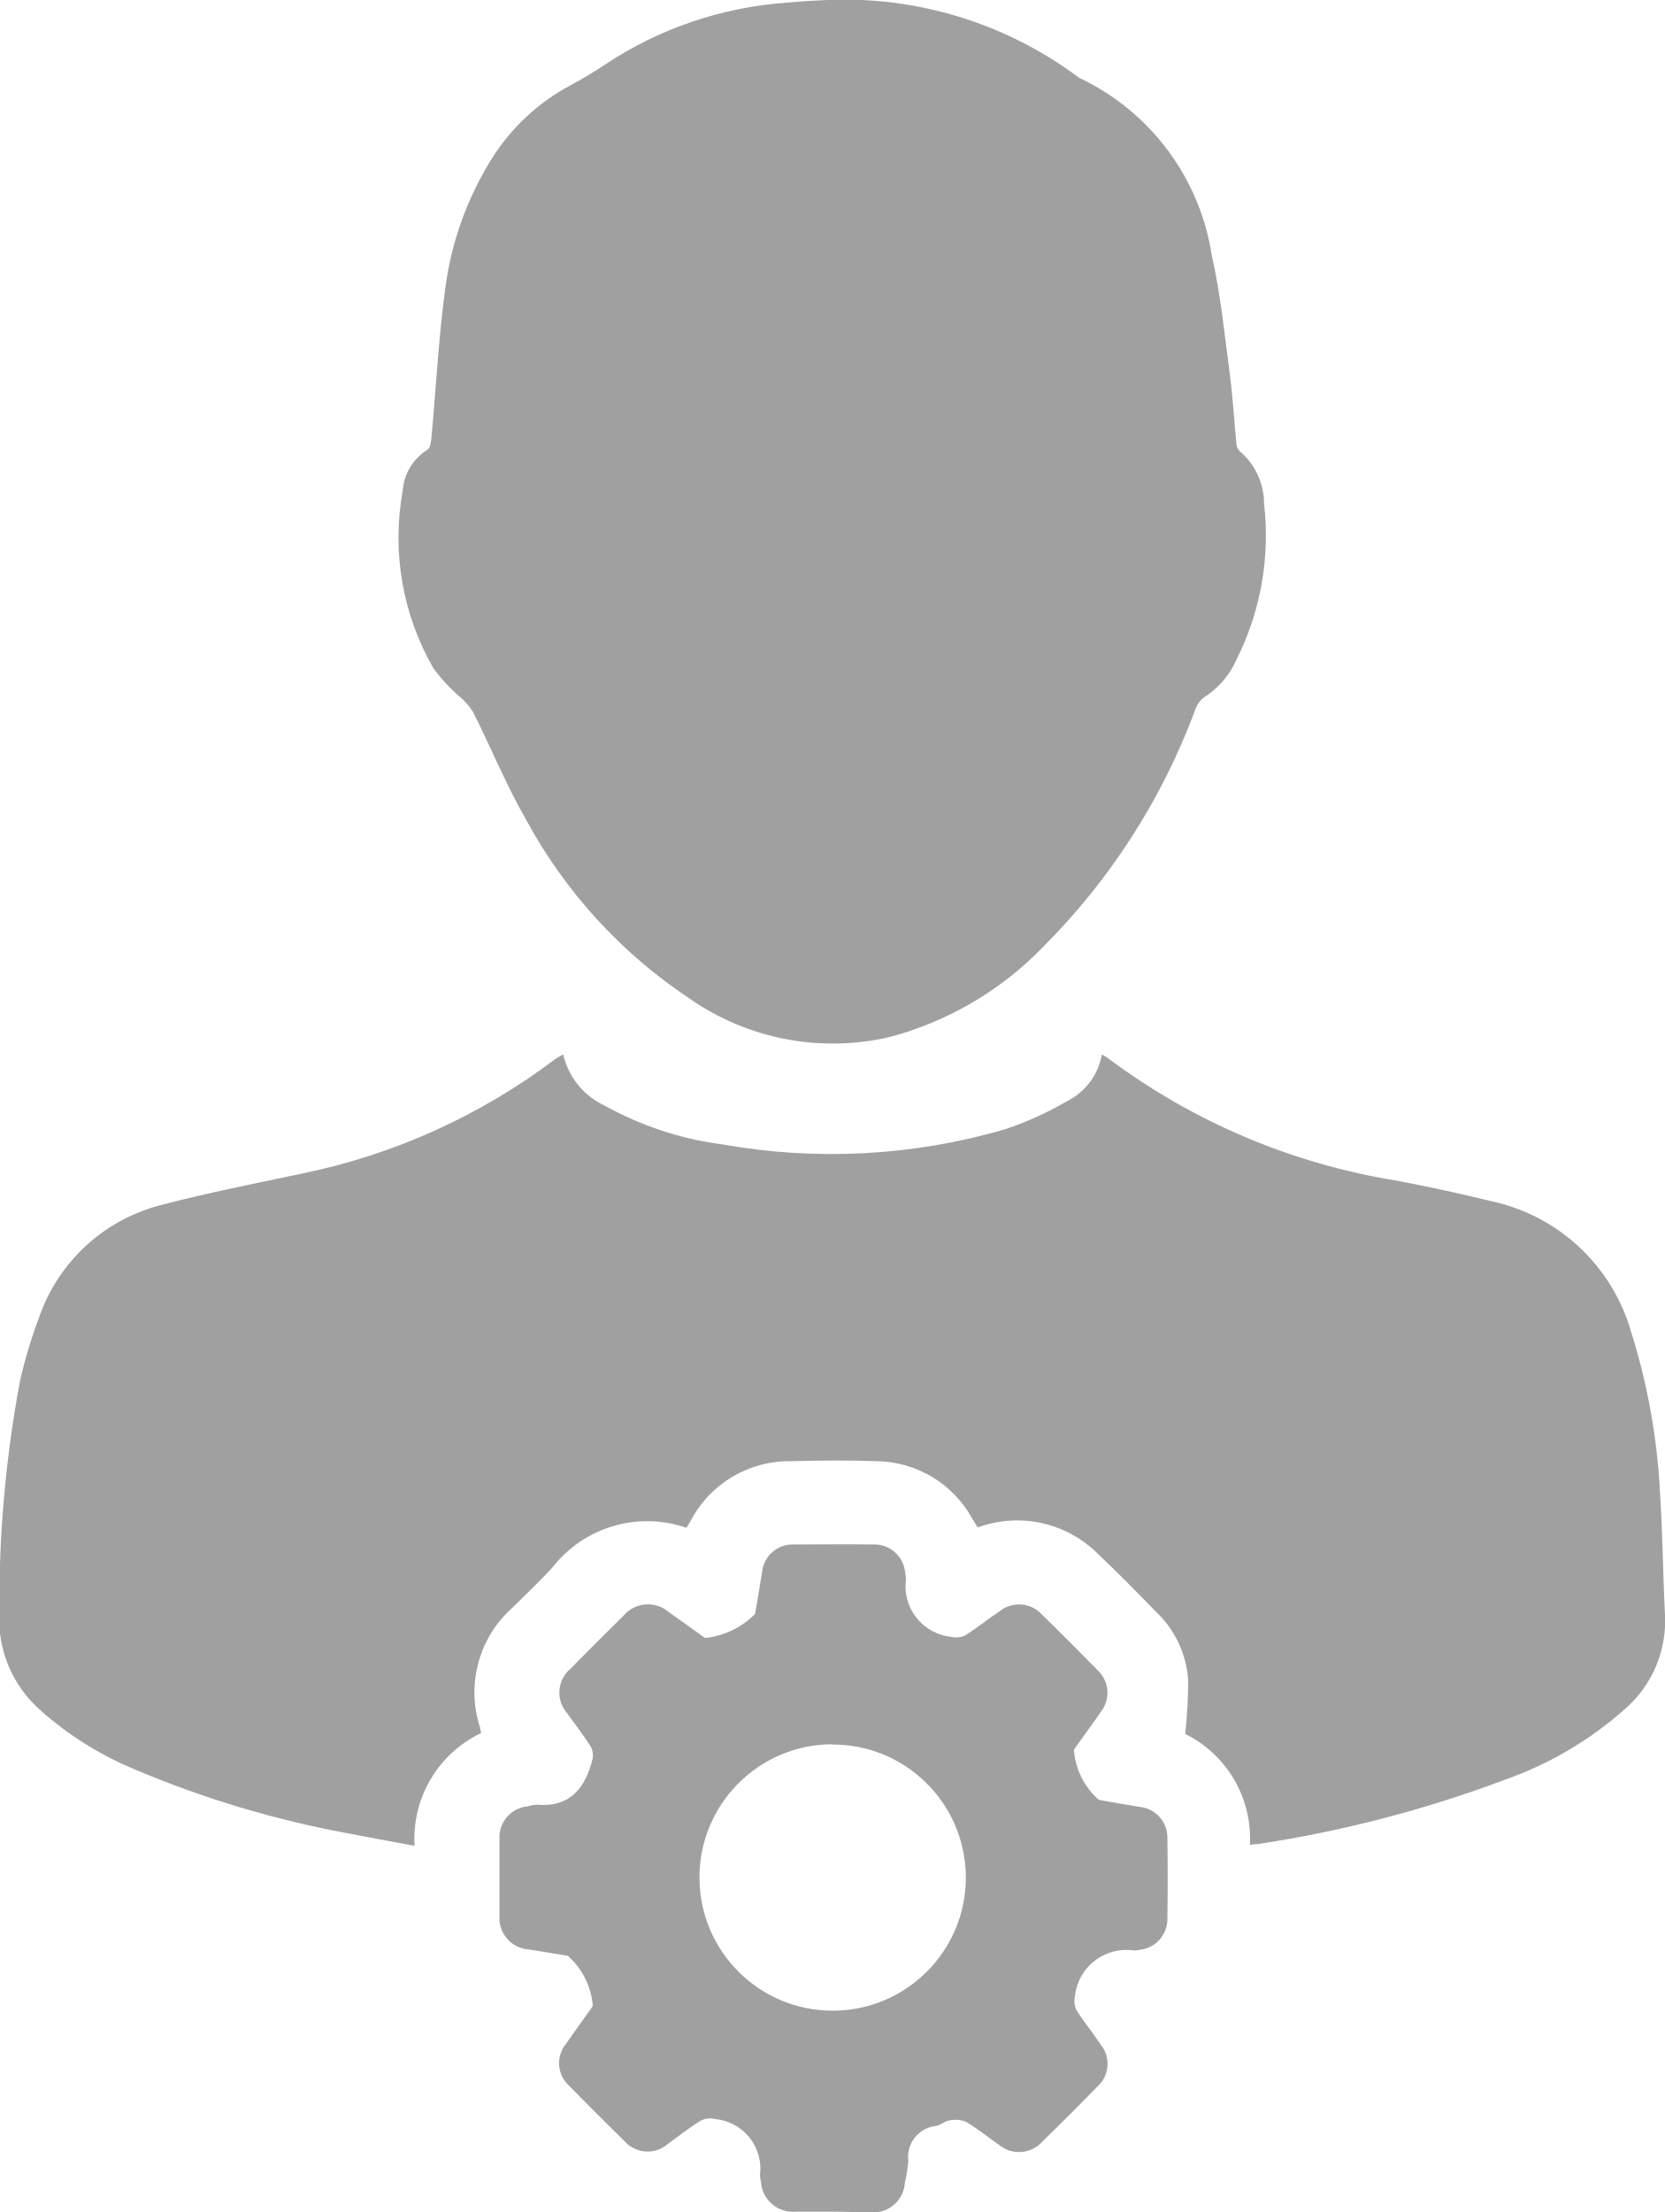
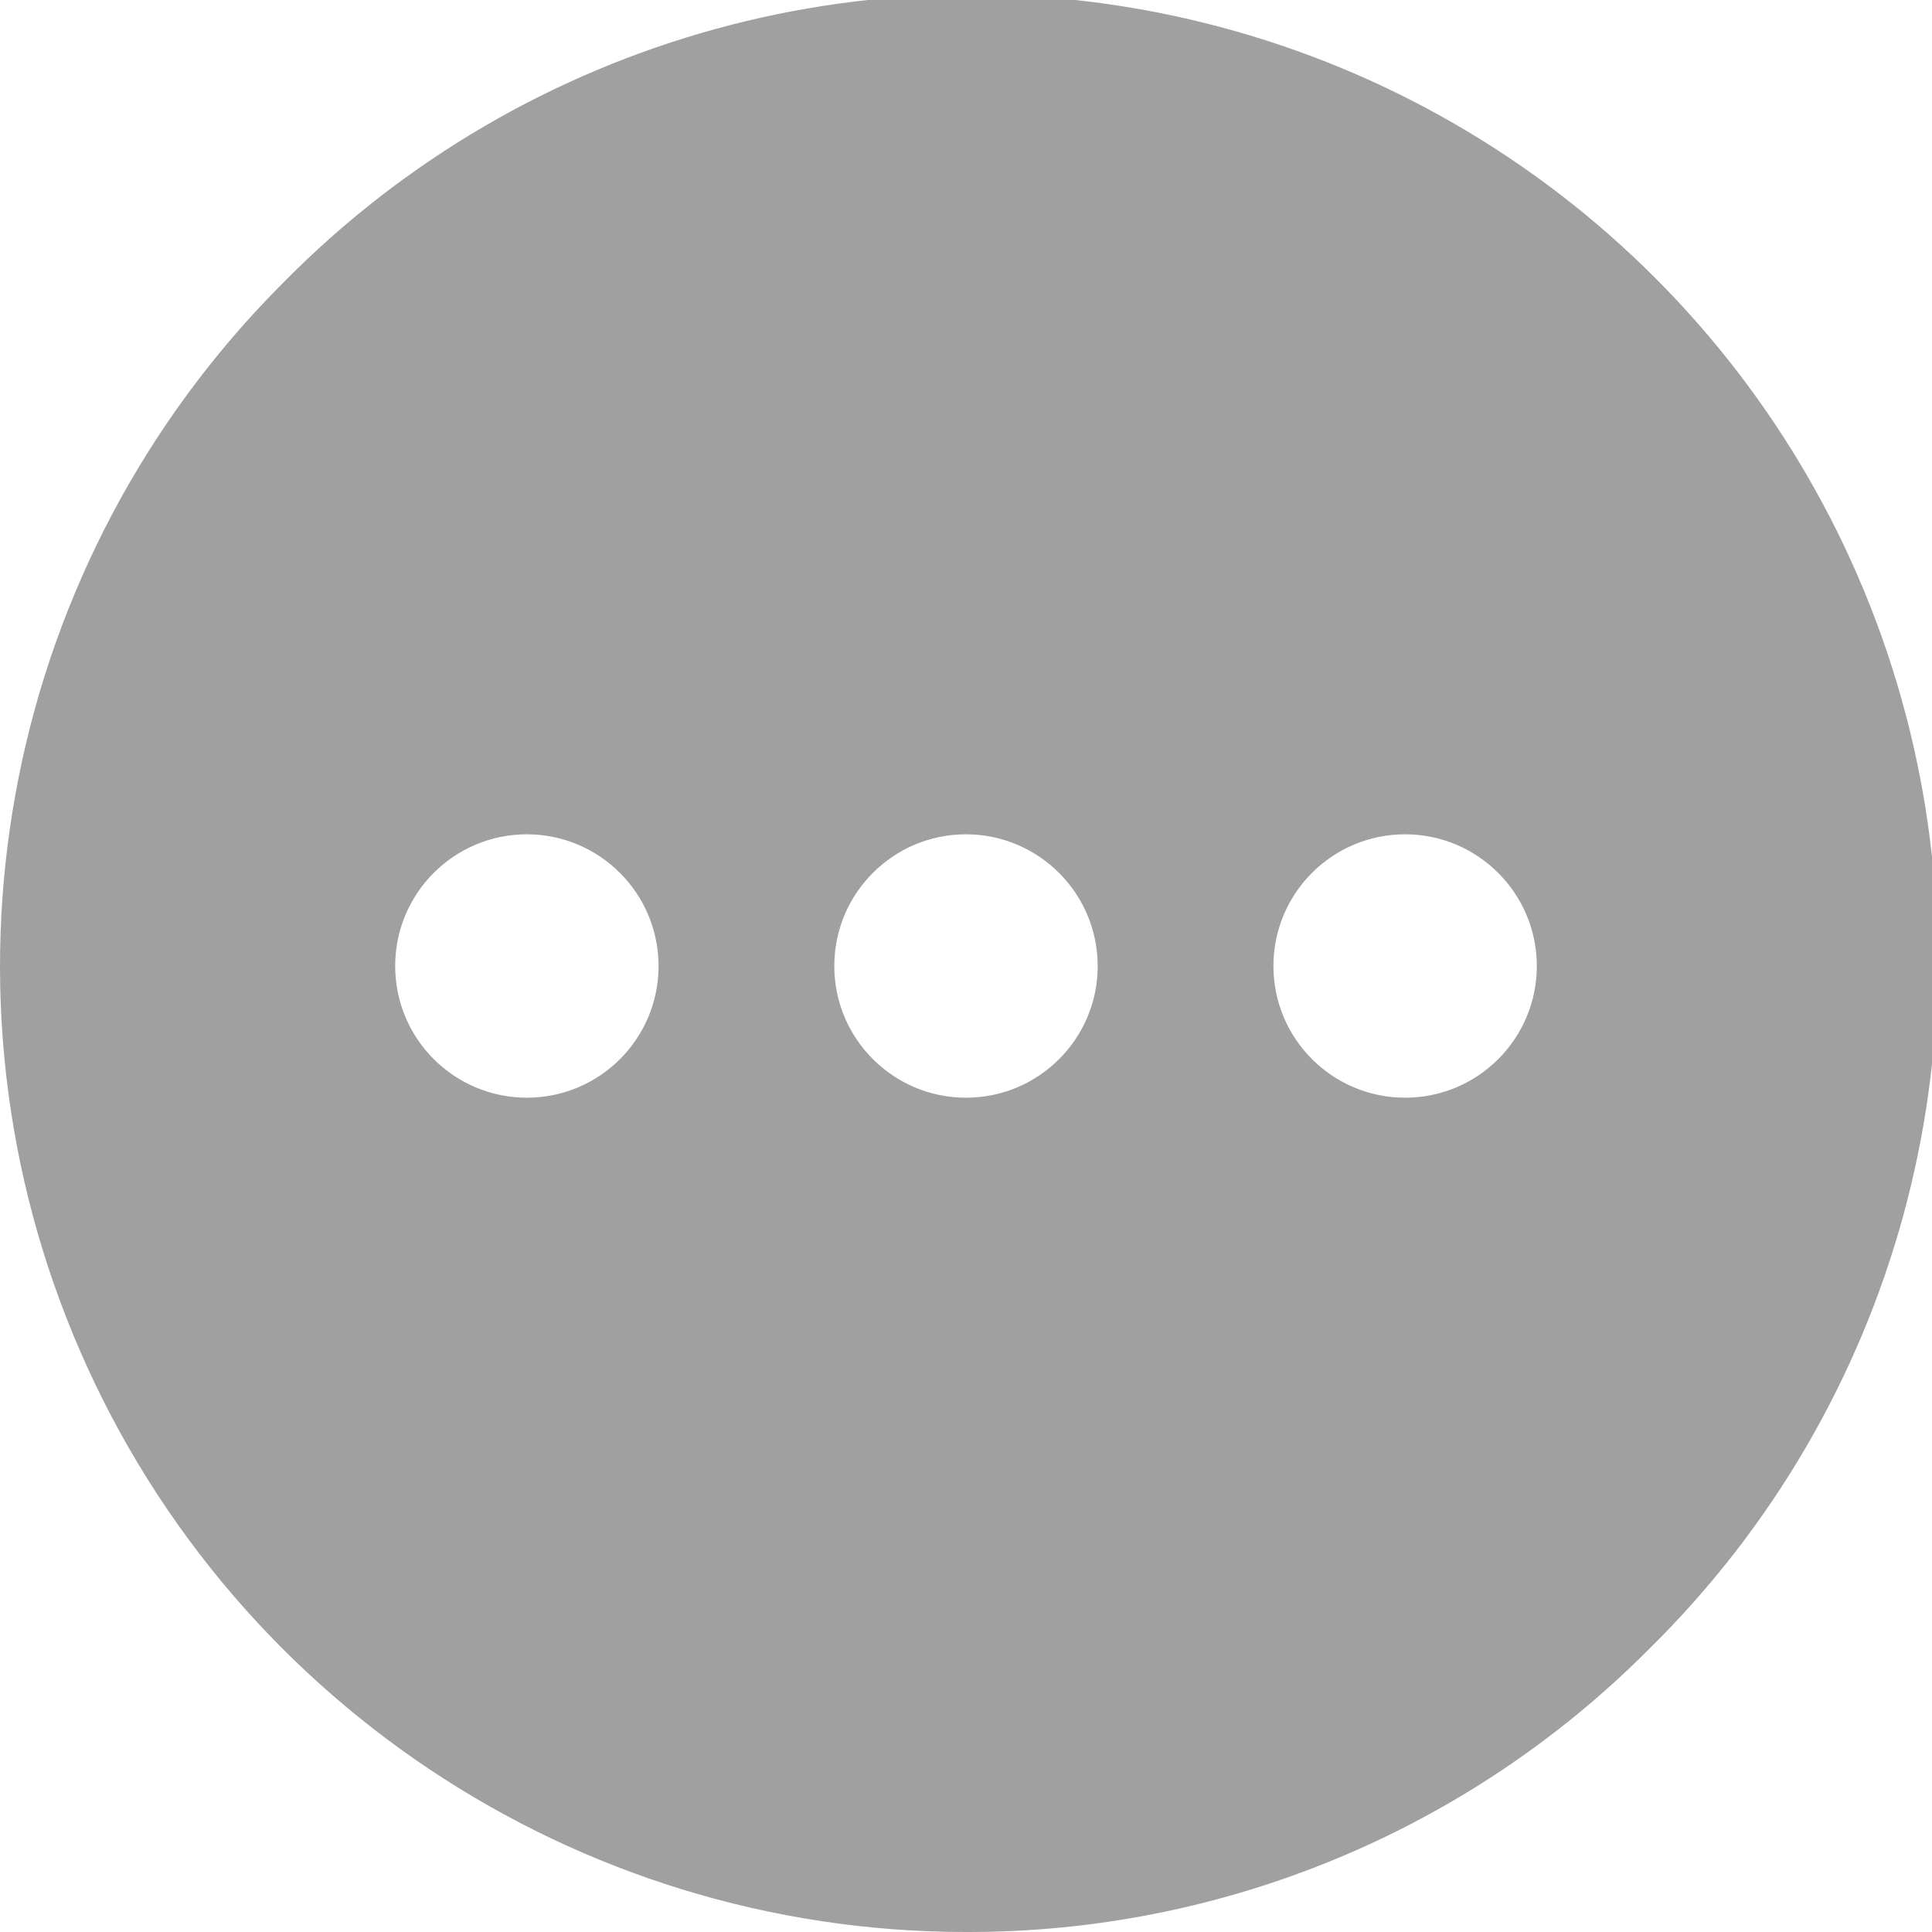
- <svg xmlns="http://www.w3.org/2000/svg" width="20" height="26.568" viewBox="0 0 20 26.568">
-   <g id="Administration" transform="translate(-94 -1671.236)">
-     <path id="Path_764" data-name="Path 764" d="M100.765,1683.9a.9.9,0,0,0,.5.616,3.949,3.949,0,0,0,1.412.465,7.469,7.469,0,0,0,3.389-.179,3.978,3.978,0,0,0,.75-.339.778.778,0,0,0,.42-.562.8.8,0,0,1,.074.045,7.874,7.874,0,0,0,3.451,1.468c.391.073.78.158,1.166.252a2.234,2.234,0,0,1,1.668,1.572,7.714,7.714,0,0,1,.346,1.938c.032.482.034.966.059,1.448a1.4,1.4,0,0,1-.464,1.124,4.337,4.337,0,0,1-1.456.863,14.659,14.659,0,0,1-2.966.773c-.025,0-.051.005-.1.01a1.4,1.4,0,0,0-.777-1.332,5.944,5.944,0,0,0,.036-.641,1.242,1.242,0,0,0-.38-.82c-.234-.239-.468-.479-.711-.708a1.373,1.373,0,0,0-1.438-.311l-.065-.106a1.33,1.33,0,0,0-1.147-.69c-.345-.012-.691-.009-1.036,0a1.336,1.336,0,0,0-1.2.717c-.015.027-.032.053-.05.083a1.444,1.444,0,0,0-1.609.475c-.153.169-.321.325-.483.486a1.36,1.36,0,0,0-.387,1.44c0,.019.008.04.013.064a1.406,1.406,0,0,0-.8,1.355c-.278-.052-.542-.1-.805-.151a12.249,12.249,0,0,1-2.554-.766,4.016,4.016,0,0,1-1.141-.716,1.455,1.455,0,0,1-.488-1.162,14.62,14.62,0,0,1,.248-2.787,5.737,5.737,0,0,1,.228-.761,2.1,2.1,0,0,1,1.492-1.36c.548-.144,1.106-.252,1.66-.37a7.555,7.555,0,0,0,3.05-1.377C100.7,1683.936,100.73,1683.922,100.765,1683.9Z" fill="#a0a0a0" />
-     <path id="Path_765" data-name="Path 765" d="M103.935,1671.236a4.7,4.7,0,0,1,3,.914.2.2,0,0,0,.039.026,2.833,2.833,0,0,1,1.582,2.126c.108.473.154.962.219,1.445.035.268.049.539.076.808a.144.144,0,0,0,.04.1.822.822,0,0,1,.293.631,3.315,3.315,0,0,1-.323,1.856,1.044,1.044,0,0,1-.408.477.322.322,0,0,0-.1.154,7.935,7.935,0,0,1-1.818,2.831,3.987,3.987,0,0,1-1.843,1.086,3.007,3.007,0,0,1-2.414-.464,6.017,6.017,0,0,1-1.95-2.129c-.242-.421-.428-.875-.646-1.311a.871.871,0,0,0-.156-.179,2.034,2.034,0,0,1-.32-.345,3.143,3.143,0,0,1-.368-2.135.629.629,0,0,1,.295-.488c.035-.019.045-.1.05-.152.055-.591.085-1.186.164-1.774a3.887,3.887,0,0,1,.564-1.577,2.517,2.517,0,0,1,.946-.878,4.828,4.828,0,0,0,.421-.253,4.5,4.5,0,0,1,2.176-.737C103.644,1671.248,103.83,1671.242,103.935,1671.236Z" fill="#a0a0a0" />
-     <path id="Path_766" data-name="Path 766" d="M104,1697.8c-.149,0-.3,0-.446,0a.383.383,0,0,1-.413-.357.433.433,0,0,1-.012-.079.6.6,0,0,0-.54-.677.249.249,0,0,0-.169.018c-.14.086-.269.189-.4.283a.369.369,0,0,1-.518-.035q-.336-.328-.665-.665a.365.365,0,0,1-.037-.505c.087-.127.178-.252.267-.377a.459.459,0,0,0,.054-.079.9.9,0,0,0-.3-.6c-.157-.028-.315-.051-.472-.077a.376.376,0,0,1-.349-.4c0-.308,0-.616,0-.924a.372.372,0,0,1,.338-.394.438.438,0,0,1,.11-.02c.4.035.583-.2.67-.549a.218.218,0,0,0-.025-.154c-.088-.138-.19-.268-.284-.4a.374.374,0,0,1,.045-.531q.312-.318.631-.631a.386.386,0,0,1,.557-.042c.122.085.242.172.363.259a.678.678,0,0,0,.065.045.974.974,0,0,0,.6-.289c.031-.167.056-.335.084-.5a.37.37,0,0,1,.382-.334c.319,0,.638-.005.956,0a.372.372,0,0,1,.381.336.554.554,0,0,1,.01.079.612.612,0,0,0,.542.695.265.265,0,0,0,.168-.017c.143-.09.277-.2.417-.292a.371.371,0,0,1,.506.041q.337.328.665.665a.37.37,0,0,1,.041.506c-.086.127-.179.251-.268.376a.576.576,0,0,0-.054.079.885.885,0,0,0,.3.6c.162.03.324.056.486.084a.37.37,0,0,1,.337.38q.007.477,0,.956a.371.371,0,0,1-.32.379.427.427,0,0,1-.079.01.621.621,0,0,0-.711.544.266.266,0,0,0,.016.169c.09.144.2.277.293.417a.366.366,0,0,1-.041.505q-.322.331-.654.654a.377.377,0,0,1-.531.042c-.131-.091-.255-.192-.392-.273a.33.33,0,0,0-.2-.016c-.056.007-.1.055-.161.065a.375.375,0,0,0-.332.419,1.9,1.9,0,0,1-.042.267.378.378,0,0,1-.4.352C104.306,1697.807,104.152,1697.8,104,1697.8Zm-.005-5.614a1.6,1.6,0,1,0,1.607,1.59A1.6,1.6,0,0,0,103.993,1692.189Z" fill="#a0a0a0" />
-   </g>
+ <svg xmlns="http://www.w3.org/2000/svg" id="Administration" width="24" height="24" viewBox="0 0 24 24">
+   <path id="more" d="M12,24A12,12,0,0,1,3.515,3.515,12,12,0,1,1,20.485,20.485,11.922,11.922,0,0,1,12,24Zm5.455-13.636A1.636,1.636,0,1,0,19.091,12,1.638,1.638,0,0,0,17.454,10.364Zm-5.455,0A1.636,1.636,0,1,0,13.636,12,1.638,1.638,0,0,0,12,10.364Zm-5.454,0A1.636,1.636,0,1,0,8.181,12,1.638,1.638,0,0,0,6.546,10.364Z" transform="translate(0)" fill="#a0a0a0" />
</svg>
